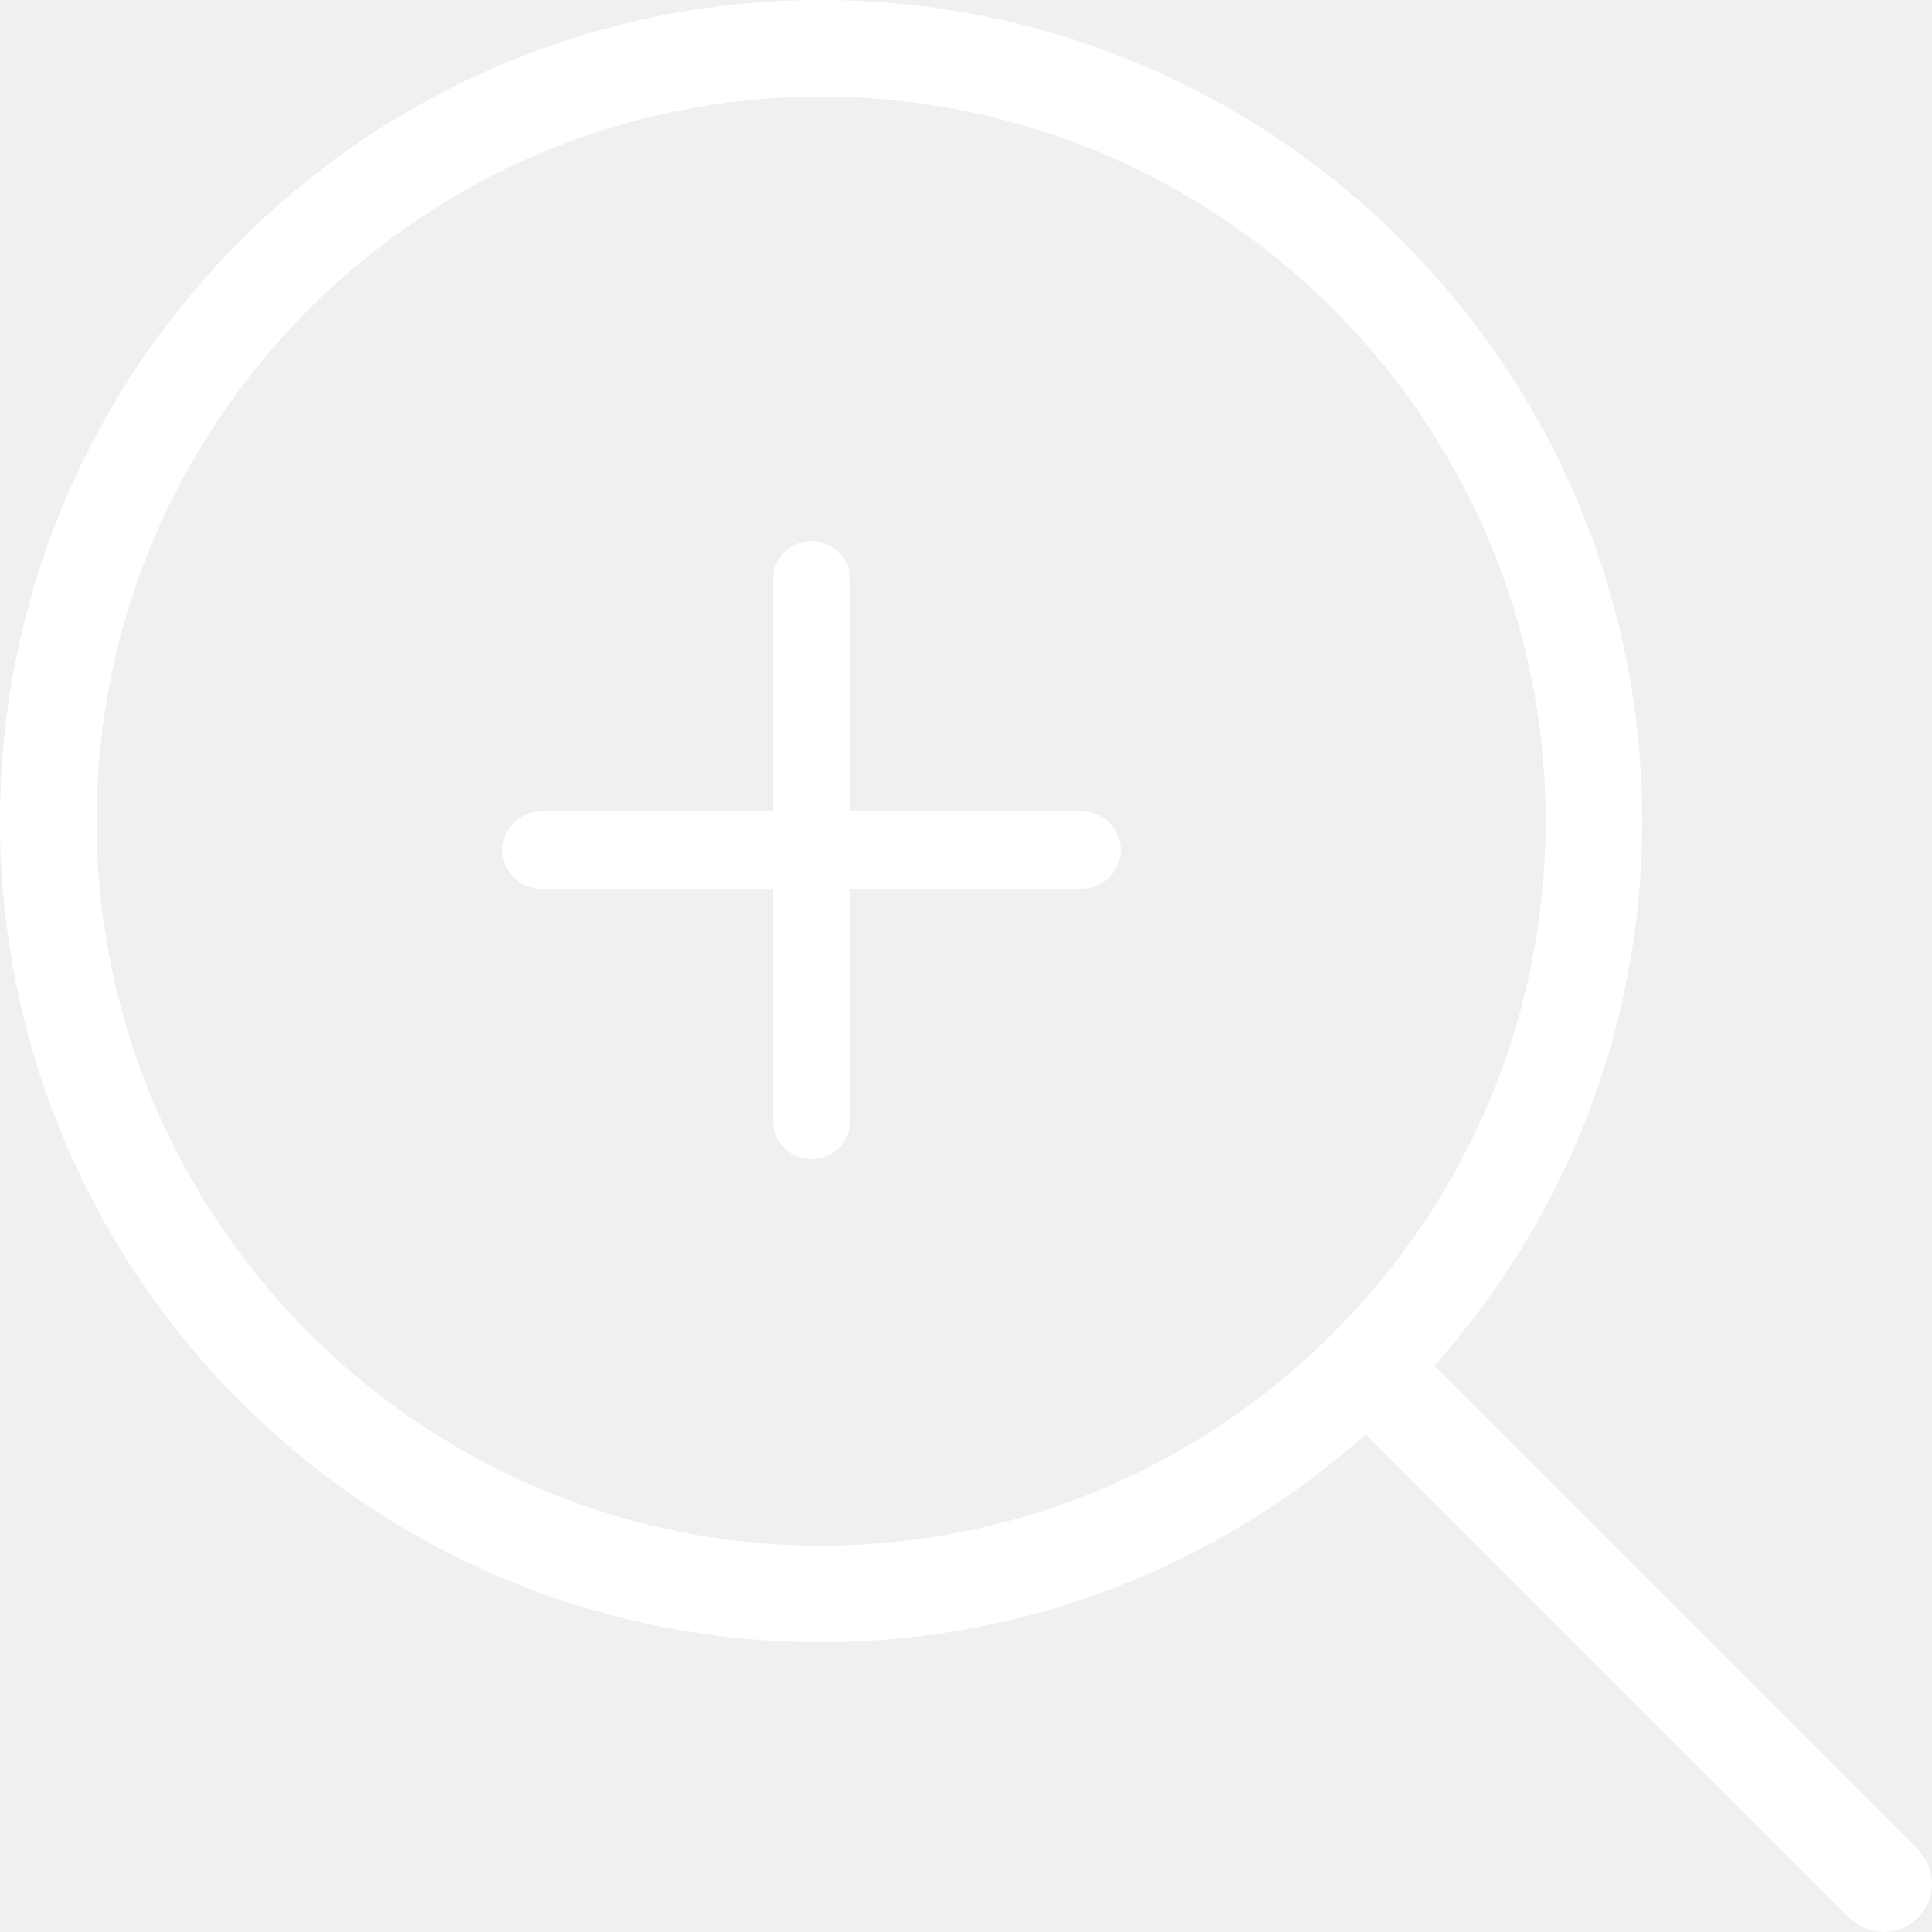
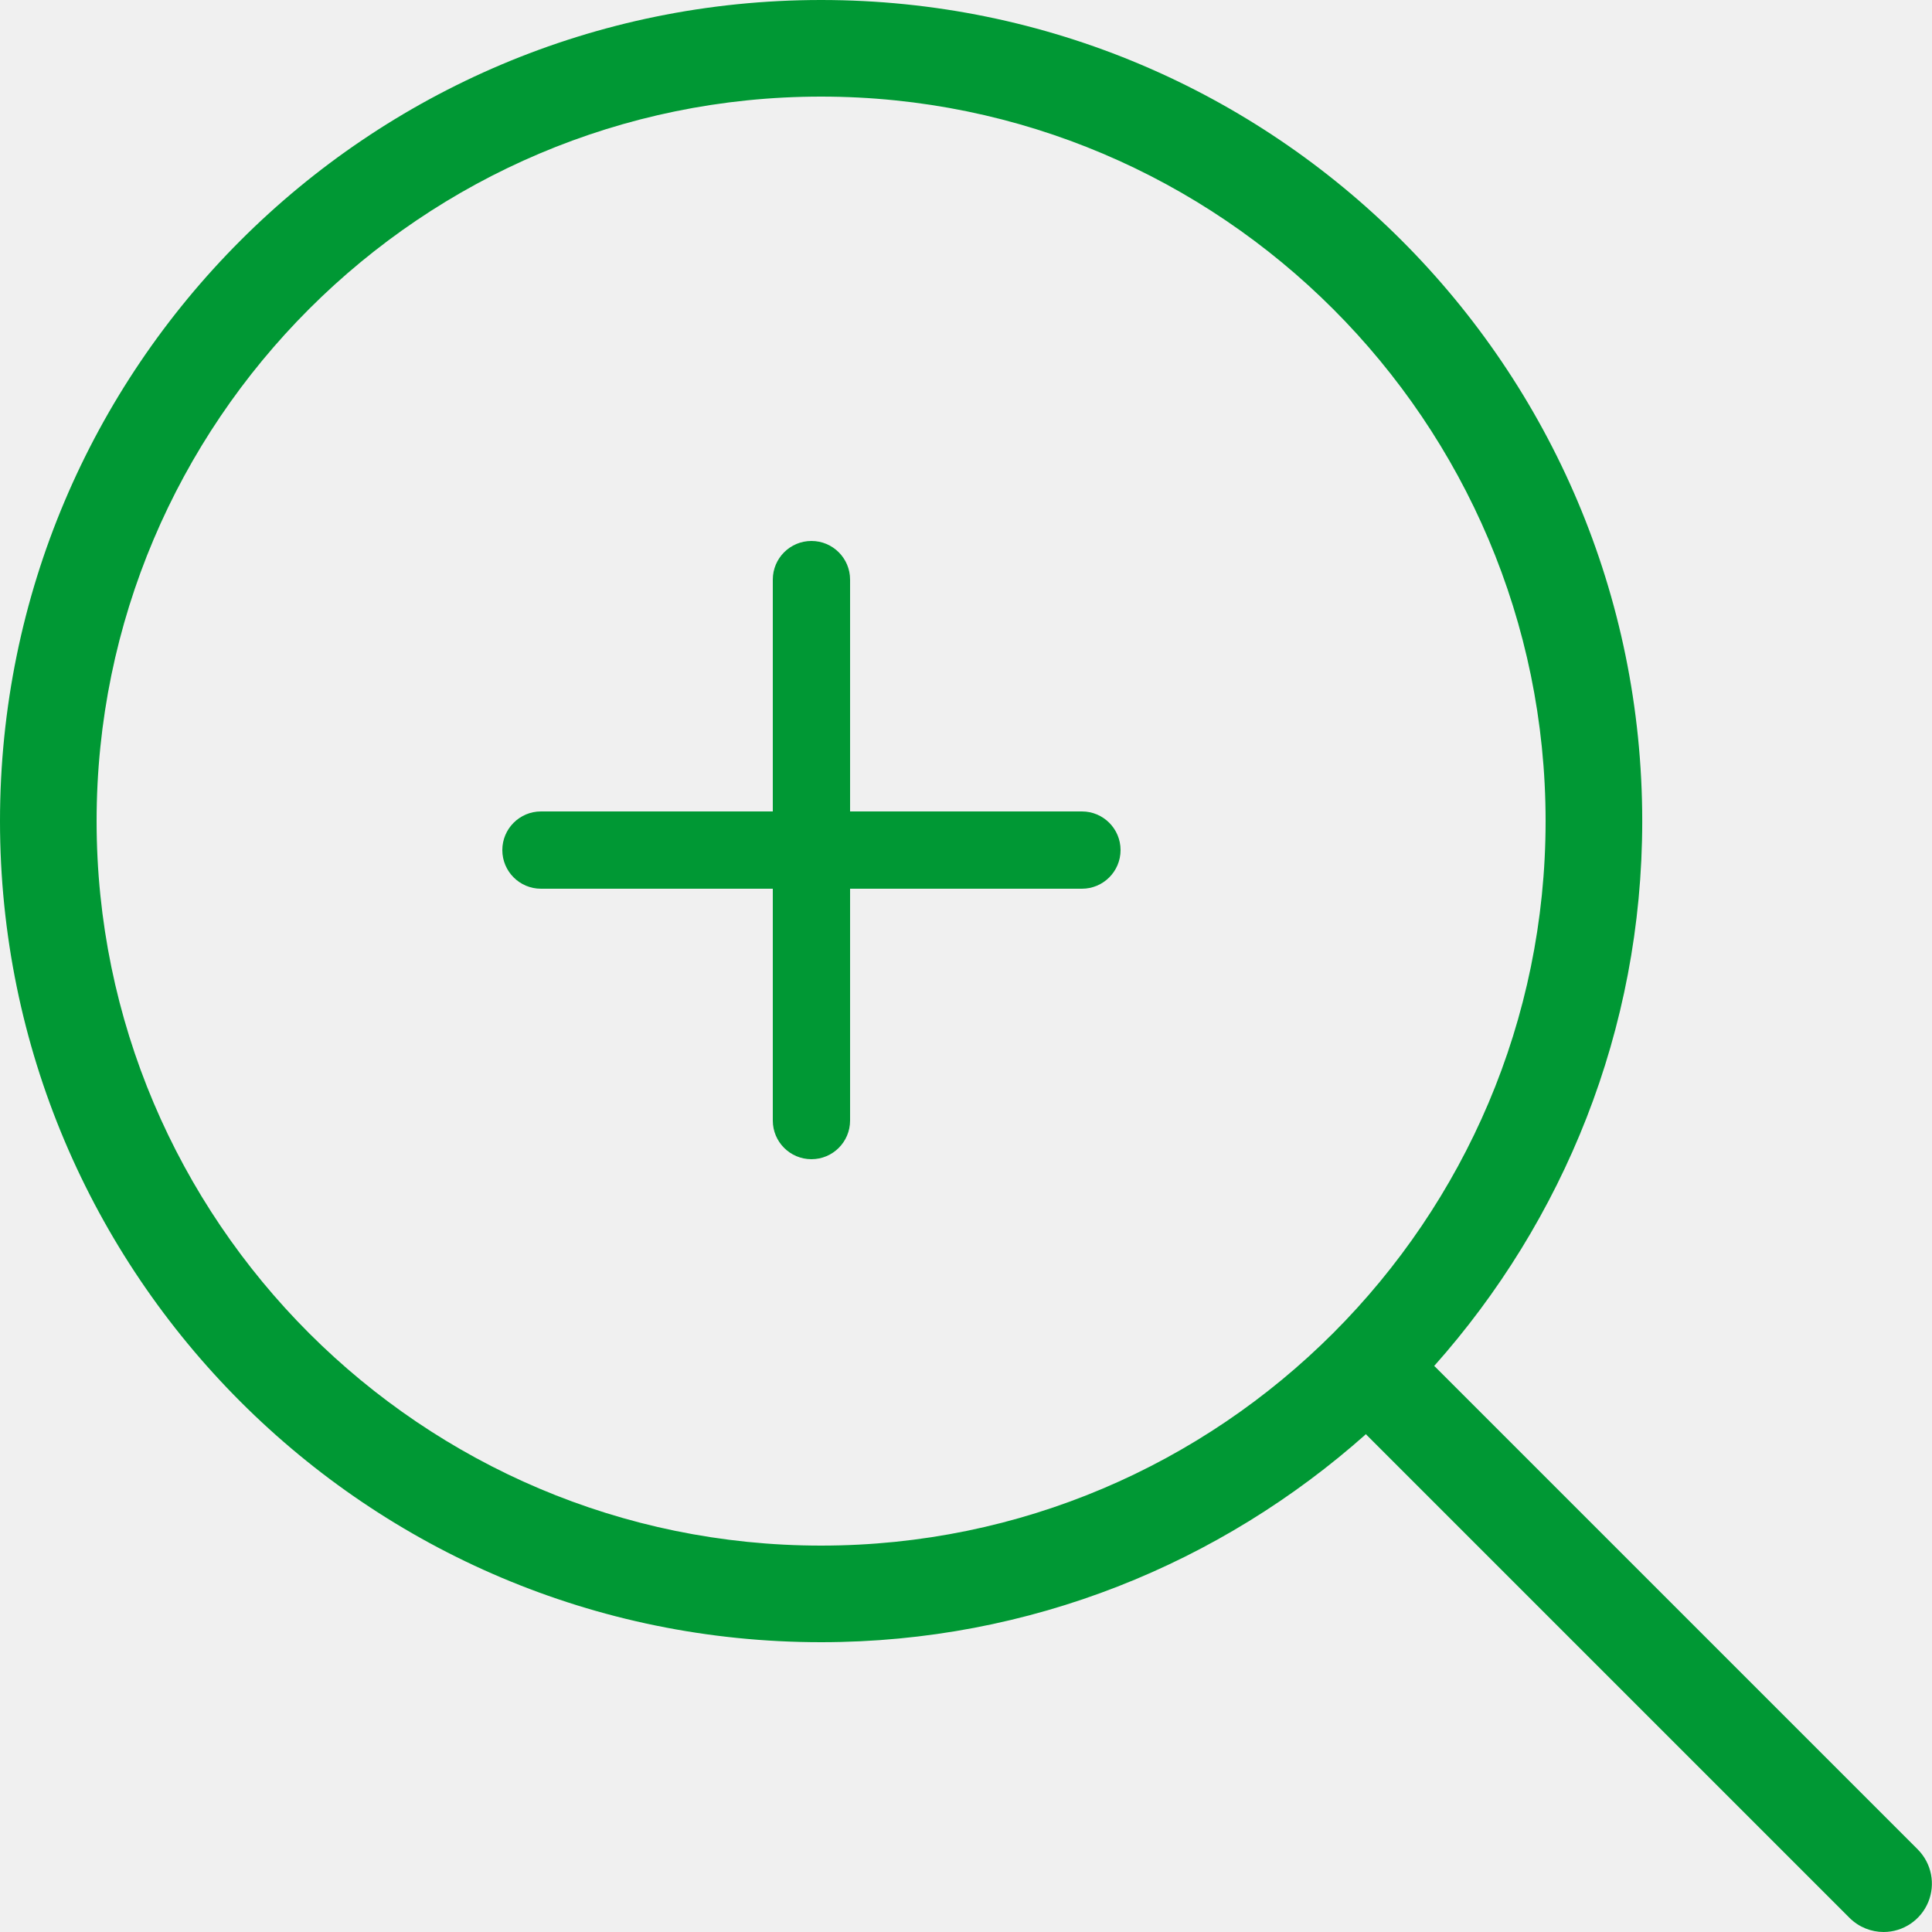
<svg xmlns="http://www.w3.org/2000/svg" width="50" height="50" fill="none">
-   <g clip-path="url(#clip0_722_5598)" fill="#fff">
+   <g clip-path="url(#clip0_722_5598)" fill="#009834">
    <path d="M49.635 47.866l-12.5-12.5c-.006-.006-.014-.008-.02-.013 3.34-3.753 5.386-8.683 5.386-14.103C42.5 9.514 32.986 0 21.25 0S0 9.514 0 21.25 9.514 42.5 21.25 42.5c5.42 0 10.349-2.046 14.103-5.386.006.006.007.014.012.02l12.5 12.5c.245.244.565.366.885.366a1.252 1.252 0 00.884-2.134zM21.25 40C10.911 40 2.5 31.588 2.5 21.25S10.911 2.5 21.25 2.5C31.588 2.5 40 10.912 40 21.25S31.589 40 21.25 40z" />
    <path fill-rule="evenodd" clip-rule="evenodd" d="M20 29a1 1 0 102 0v-6h6a1 1 0 100-2h-6v-6a1 1 0 10-2 0v6h-6a1 1 0 100 2h6v6z" />
  </g>
  <defs>
    <clipPath id="clip0_722_5598">
      <path fill="#fff" d="M0 0h50v50H0z" />
    </clipPath>
  </defs>
</svg>
